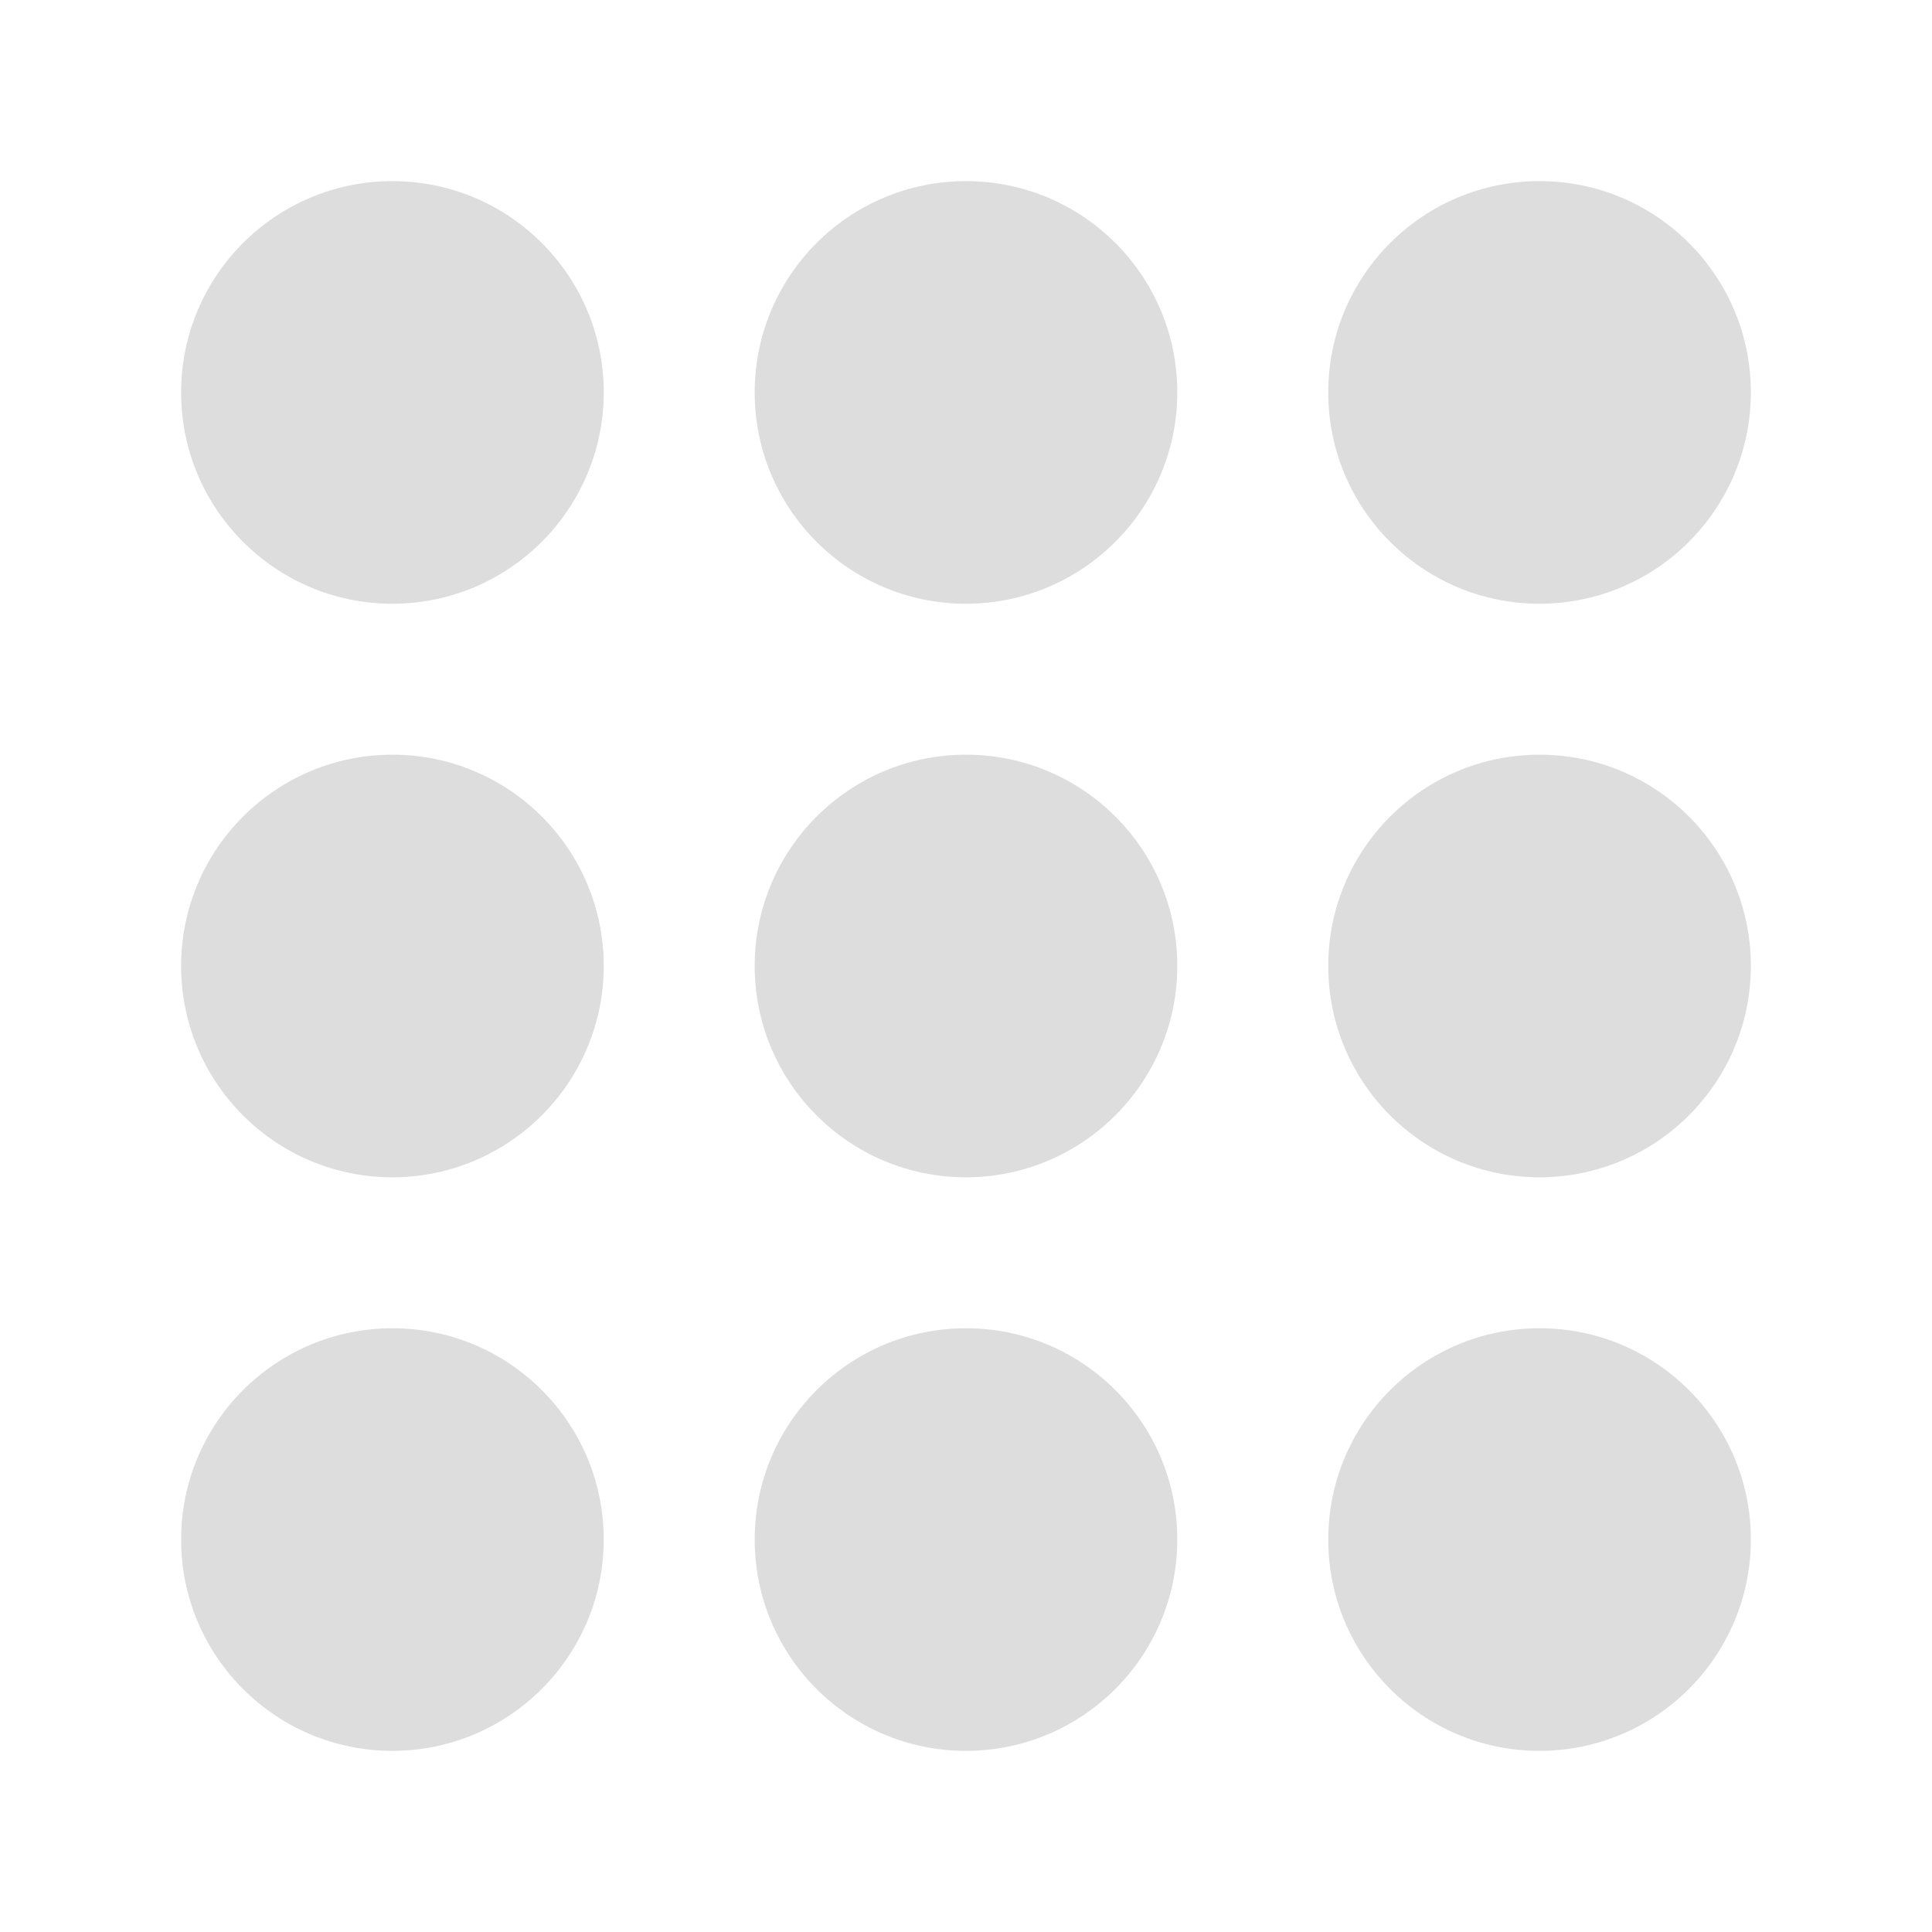
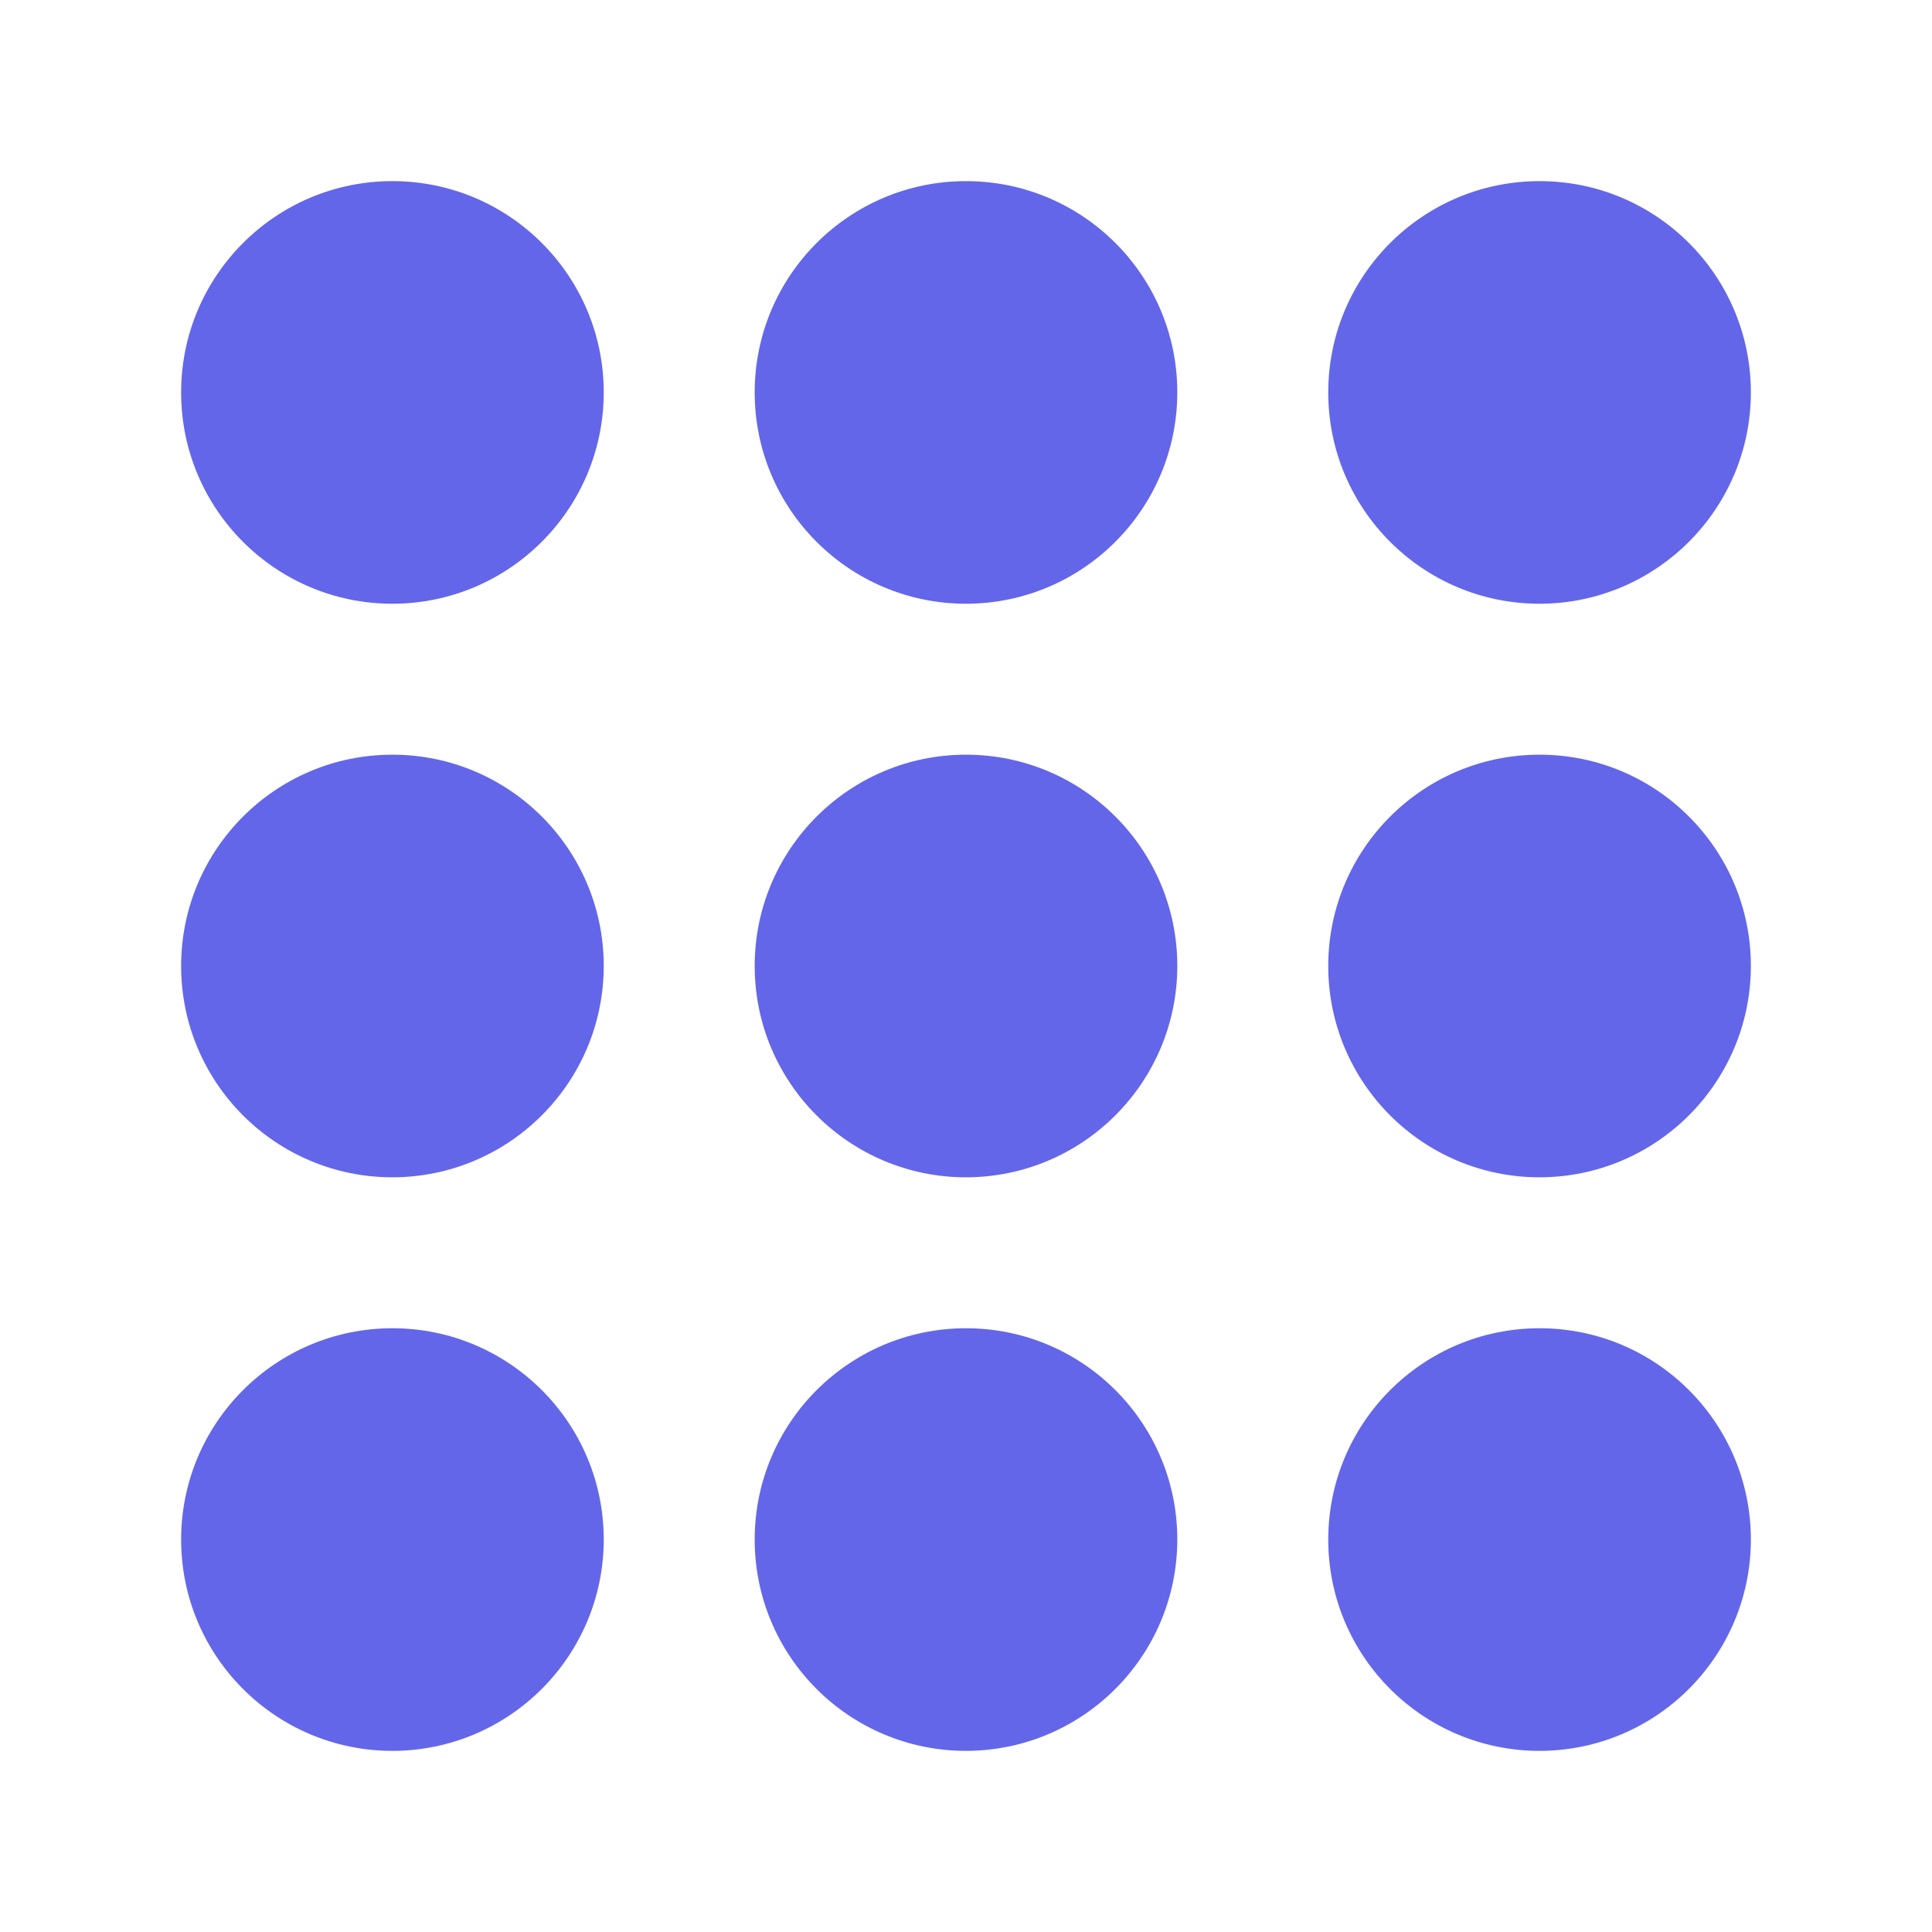
- <svg xmlns="http://www.w3.org/2000/svg" viewBox="0 0 512 512" height="48" width="48" focusable="false" role="img" fill="currentColor" class="StyledIconBase-sc-ea9ulj-0 hRnJPC">
-   <path d="M104 160a56 56 0 1 1 56-56 56.06 56.06 0 0 1-56 56zm152 0a56 56 0 1 1 56-56 56.06 56.06 0 0 1-56 56zm152 0a56 56 0 1 1 56-56 56.06 56.06 0 0 1-56 56zM104 312a56 56 0 1 1 56-56 56.06 56.06 0 0 1-56 56zm152 0a56 56 0 1 1 56-56 56.06 56.06 0 0 1-56 56zm152 0a56 56 0 1 1 56-56 56.06 56.06 0 0 1-56 56zM104 464a56 56 0 1 1 56-56 56.06 56.06 0 0 1-56 56zm152 0a56 56 0 1 1 56-56 56.06 56.06 0 0 1-56 56zm152 0a56 56 0 1 1 56-56 56.06 56.06 0 0 1-56 56z" fill="#DDDDDD" />
+ <svg xmlns="http://www.w3.org/2000/svg" viewBox="0 0 512 512" height="48" width="48" focusable="false" role="img" fill="#6466E9" class="StyledIconBase-sc-ea9ulj-0 hRnJPC">
+   <path d="M104 160a56 56 0 1 1 56-56 56.06 56.06 0 0 1-56 56zm152 0a56 56 0 1 1 56-56 56.06 56.06 0 0 1-56 56zm152 0a56 56 0 1 1 56-56 56.06 56.06 0 0 1-56 56zM104 312a56 56 0 1 1 56-56 56.06 56.06 0 0 1-56 56zm152 0a56 56 0 1 1 56-56 56.06 56.06 0 0 1-56 56zm152 0a56 56 0 1 1 56-56 56.06 56.06 0 0 1-56 56zM104 464a56 56 0 1 1 56-56 56.06 56.06 0 0 1-56 56zm152 0a56 56 0 1 1 56-56 56.06 56.06 0 0 1-56 56zm152 0a56 56 0 1 1 56-56 56.06 56.06 0 0 1-56 56z" fill="#6466E9" />
</svg>
